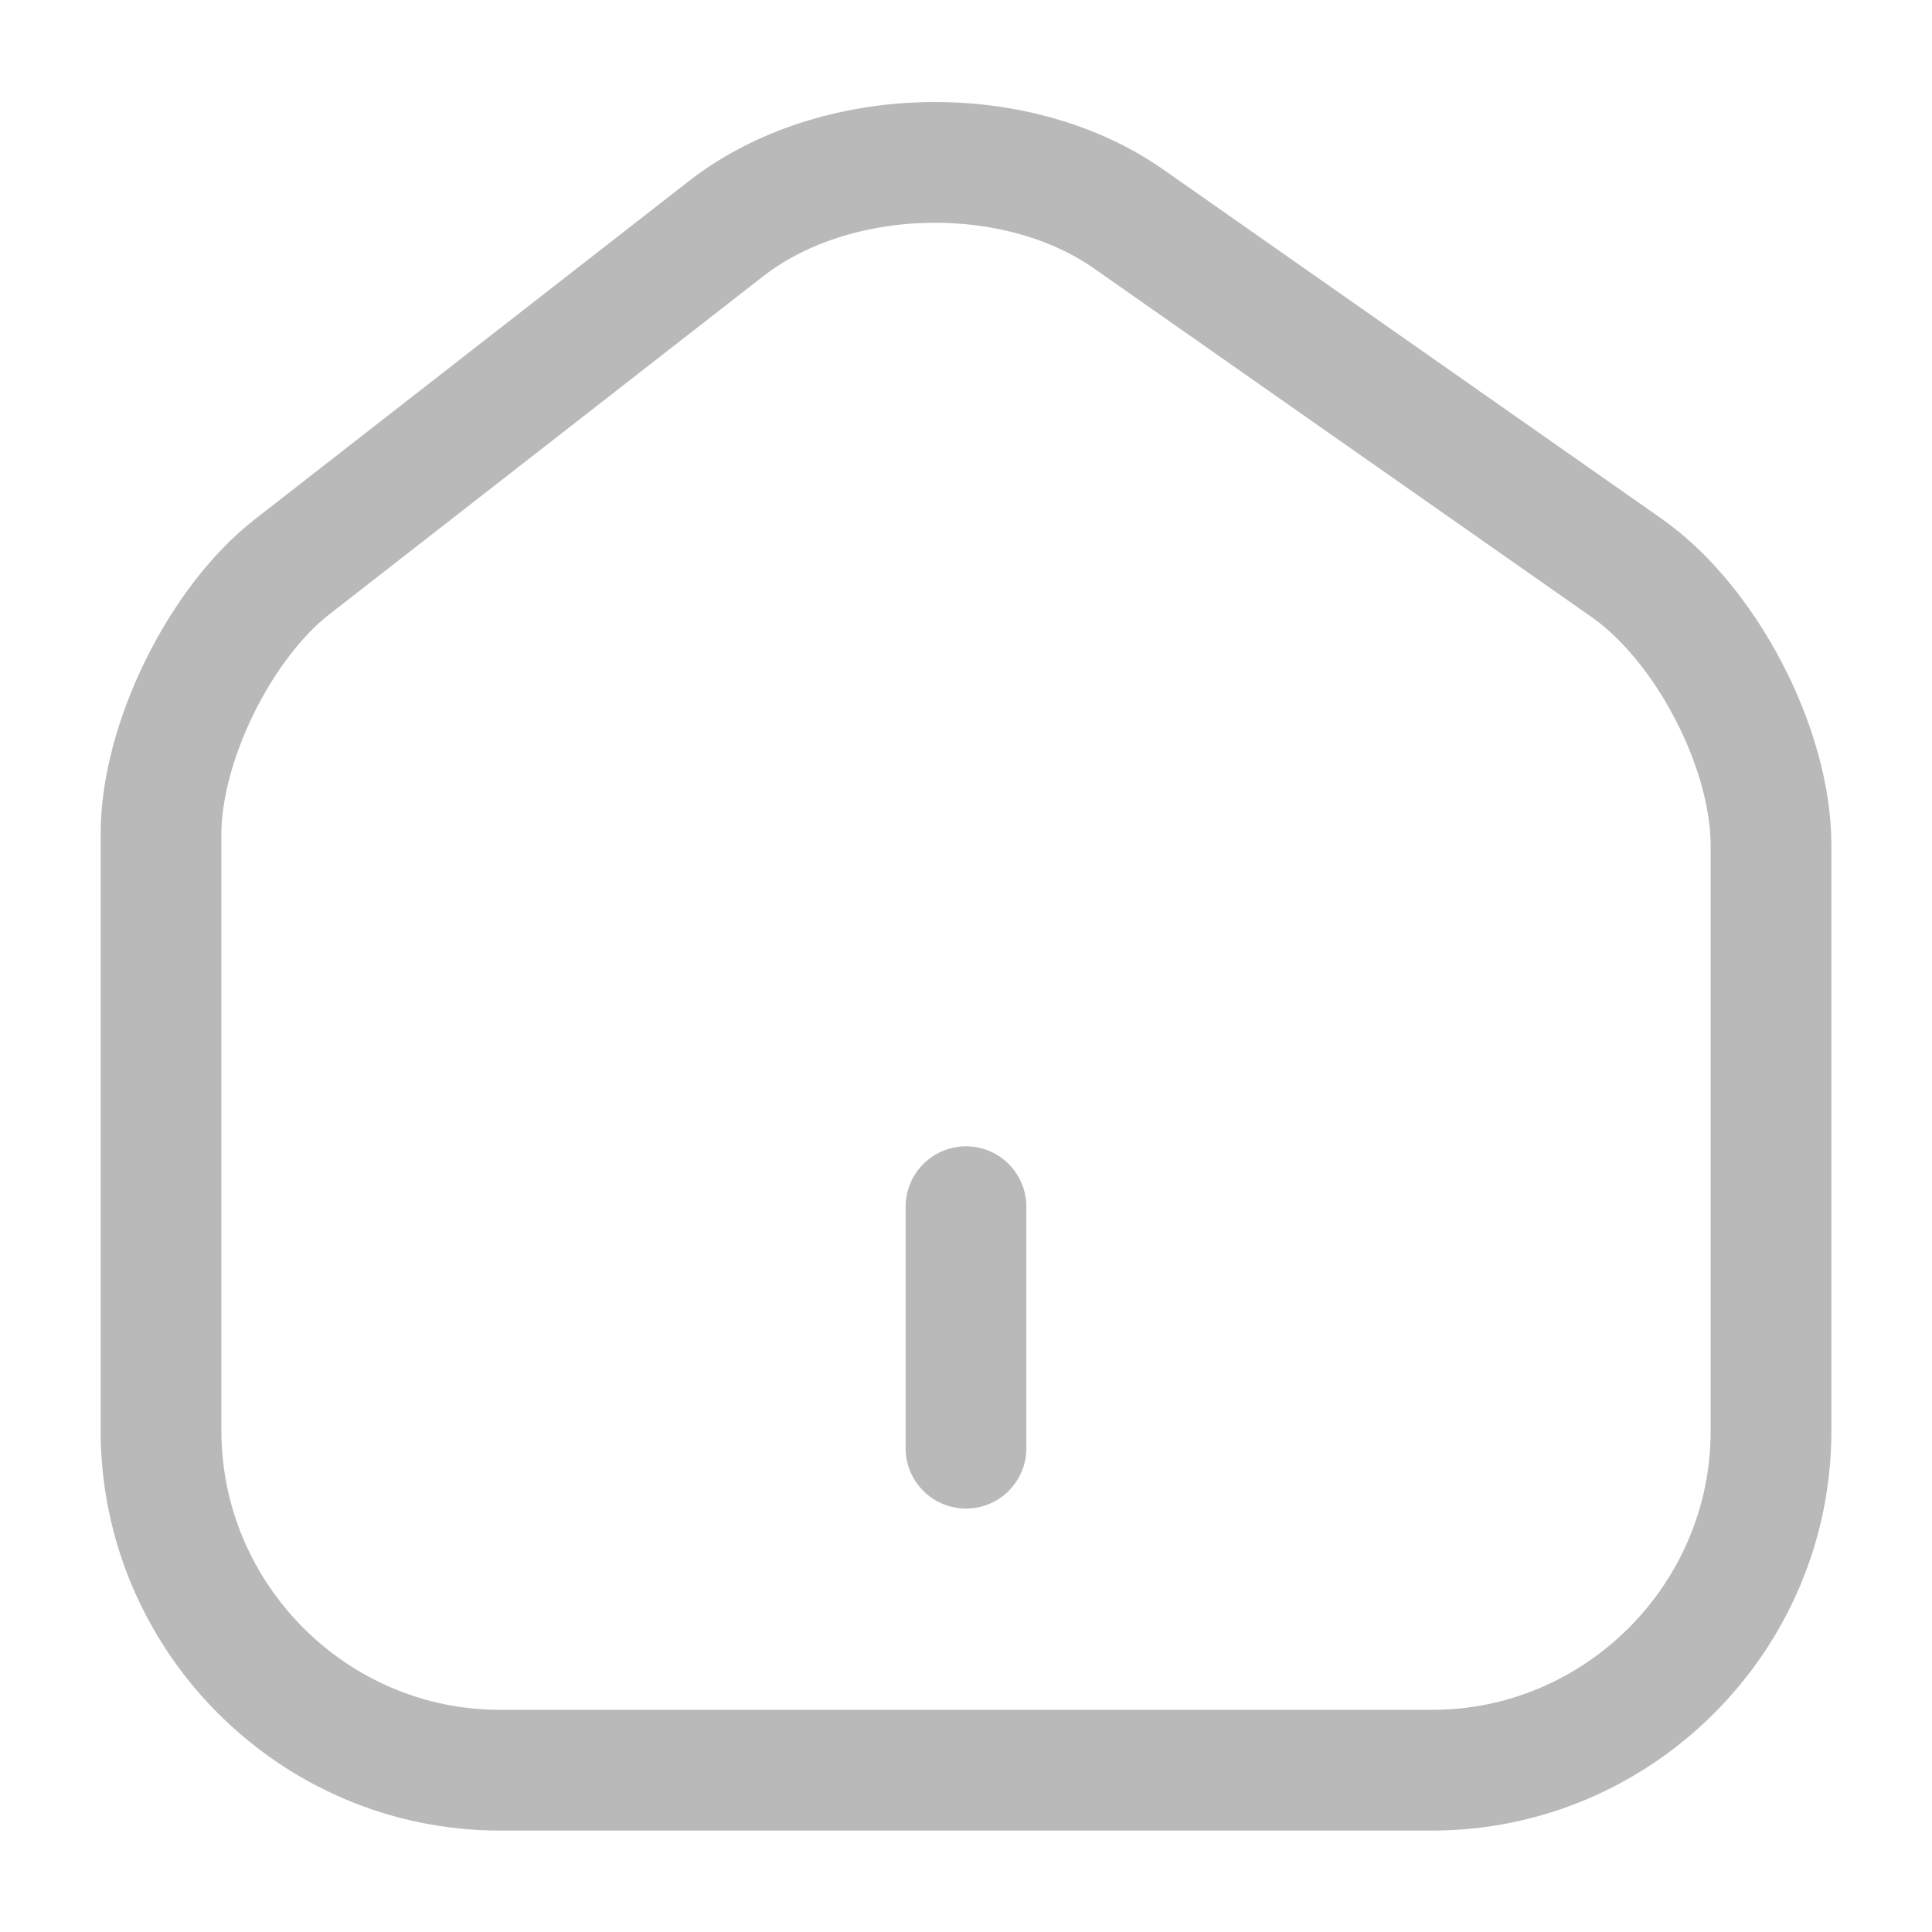
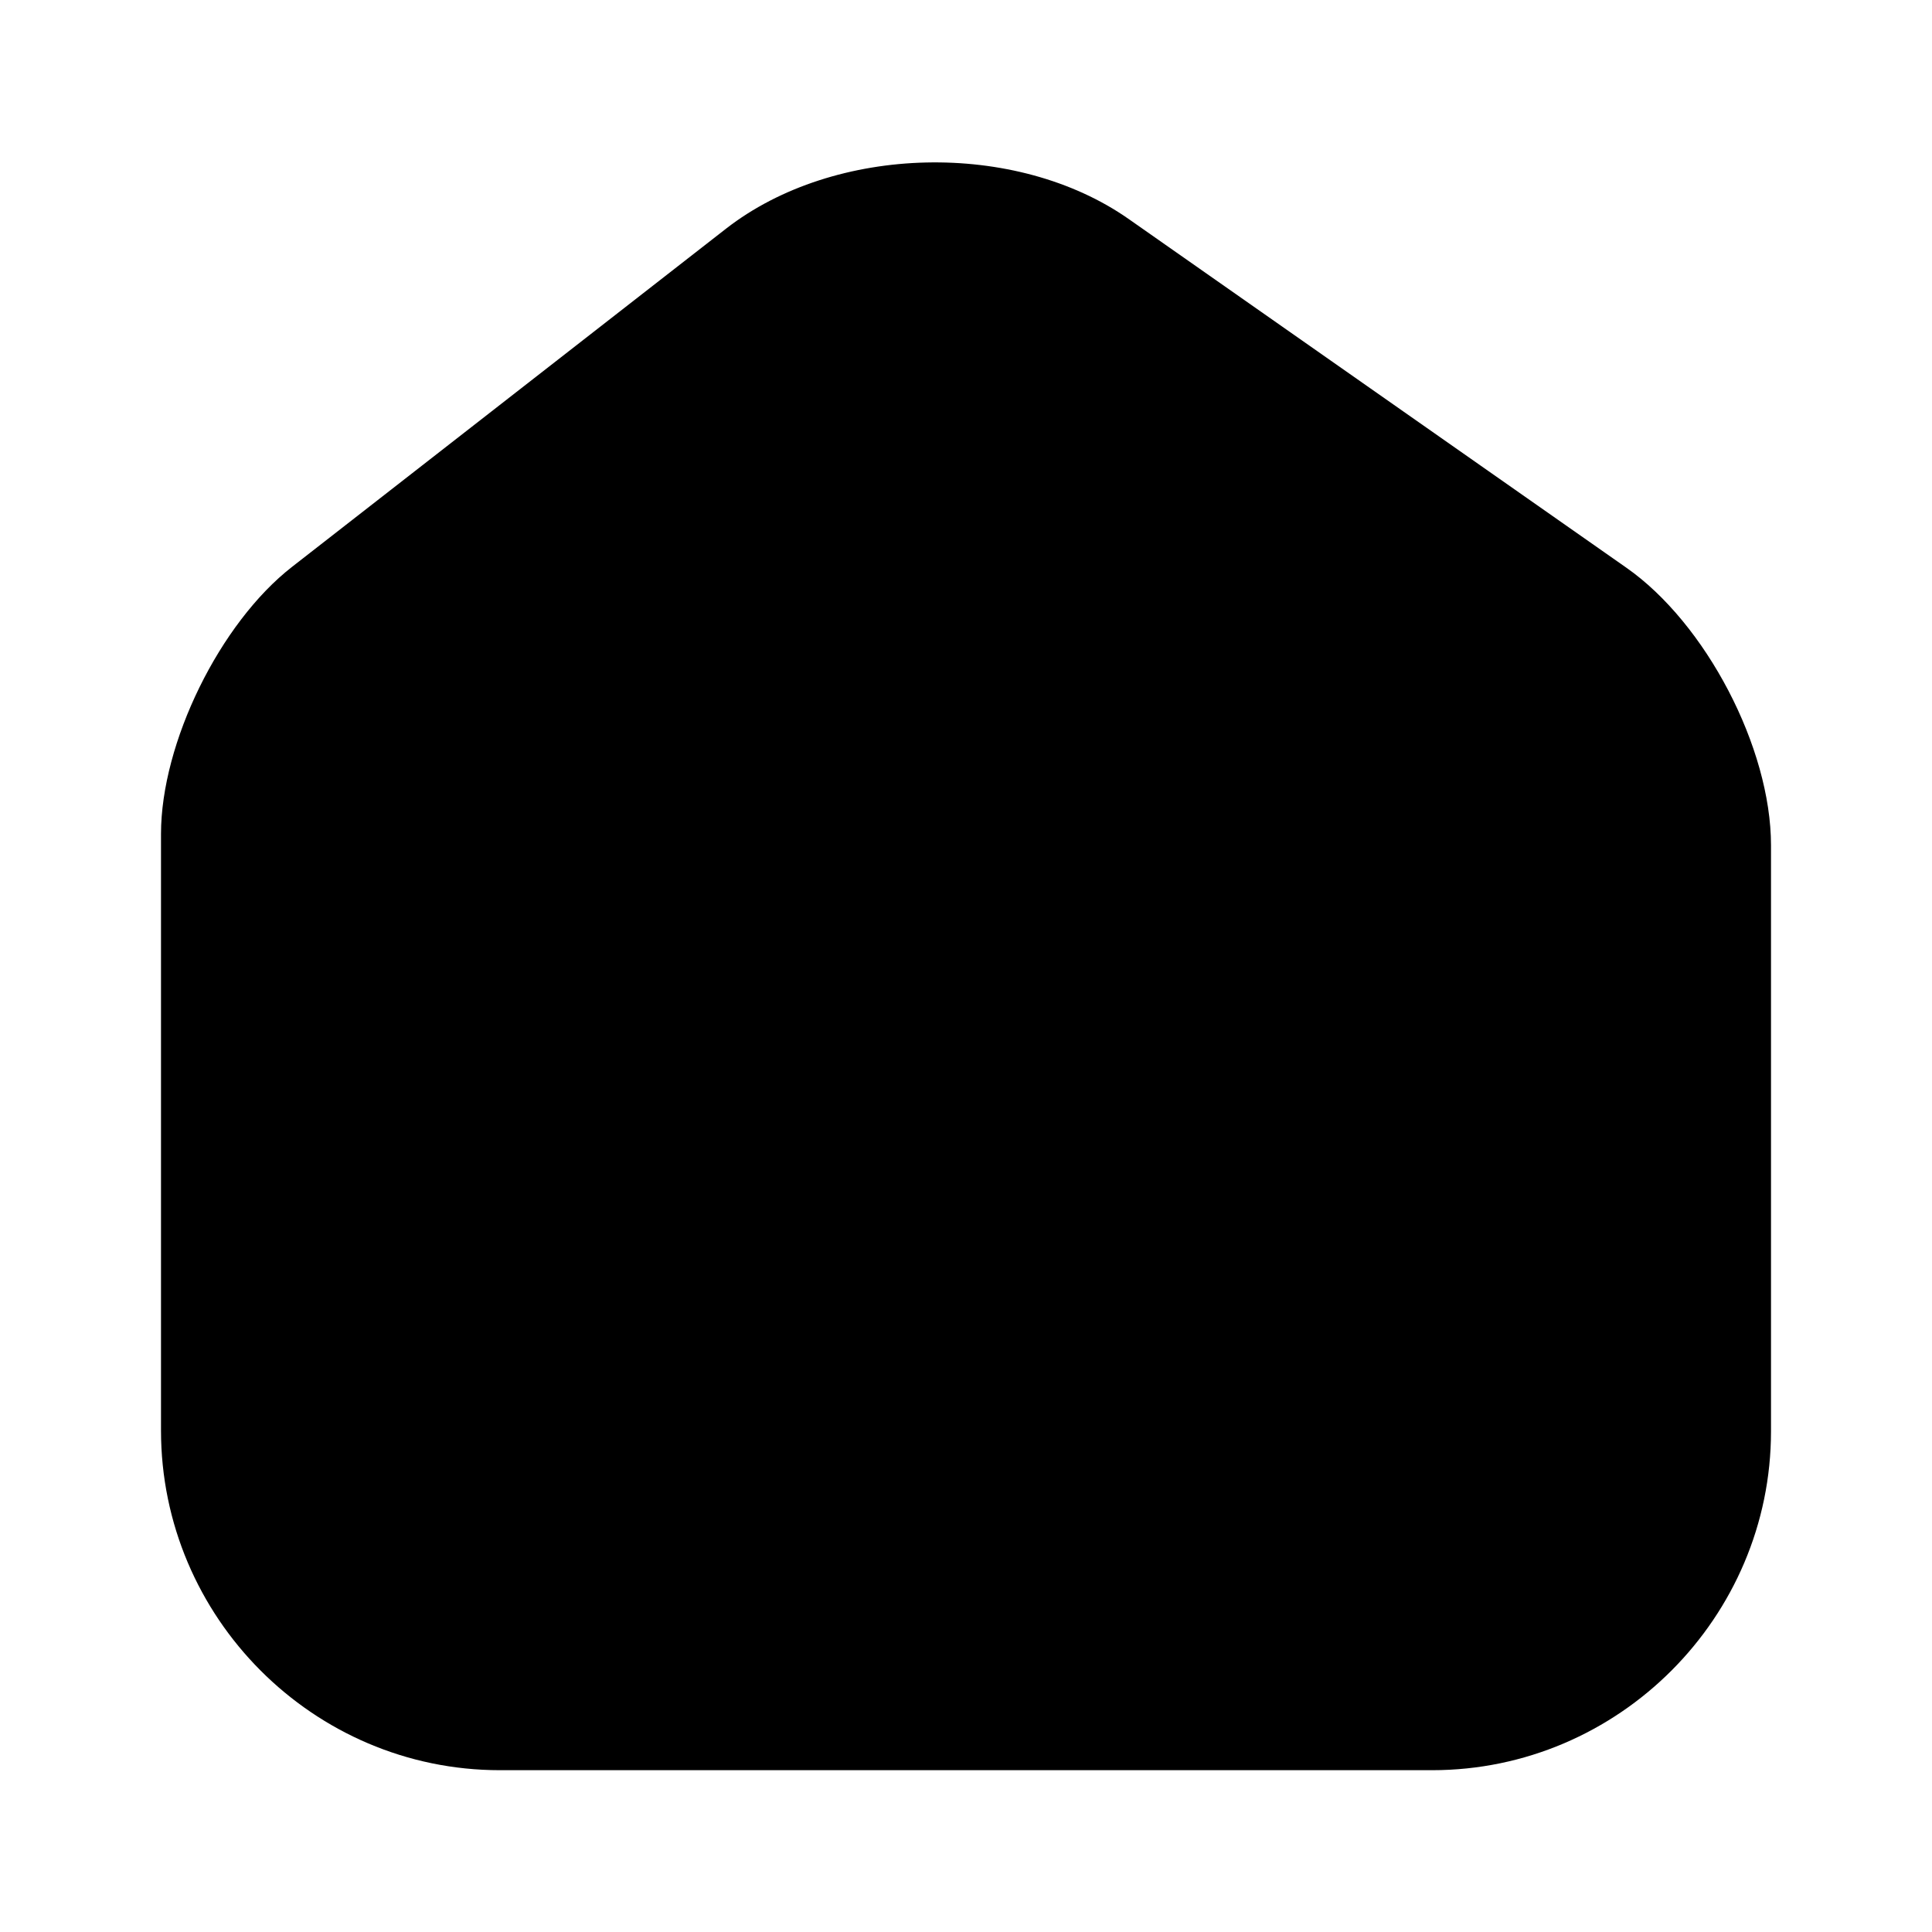
- <svg xmlns="http://www.w3.org/2000/svg" width="24" height="24" viewBox="0 0 24 24" fill="none">
-   <path d="M9.02 2.84L3.63 7.04C2.73 7.74 2 9.23 2 10.36V17.77C2 20.09 3.89 21.99 6.21 21.99H17.79C20.11 21.99 22 20.09 22 17.78V10.5C22 9.29 21.19 7.74 20.2 7.05L14.02 2.72C12.62 1.74 10.37 1.79 9.02 2.84Z" stroke="#B9B9B9" stroke-width="1.5" stroke-linecap="round" stroke-linejoin="round" />
-   <path d="M12 17.99V14.99" stroke="#B9B9B9" stroke-width="1.5" stroke-linecap="round" stroke-linejoin="round" />
+ <svg xmlns="http://www.w3.org/2000/svg" width="24" height="24" viewBox="0 0 24 24" fill="${isSelected ? colorToHex(active) : 'none'}">
+   <path d="M9.02 2.84L3.63 7.04C2.73 7.74 2 9.23 2 10.36V17.77C2 20.09 3.89 21.99 6.21 21.99H17.79C20.11 21.99 22 20.09 22 17.78V10.5C22 9.29 21.19 7.74 20.2 7.05L14.02 2.72C12.62 1.74 10.37 1.79 9.02 2.84Z" stroke="${isSelected ? colorToHex(active) : colorToHex(inactive)}" stroke-width="1.5" stroke-linecap="round" stroke-linejoin="round" />
+   <path d="M12 17.99V14.99" stroke="${isSelected ? 'white' : colorToHex(inactive)}" stroke-width="1.5" stroke-linecap="round" stroke-linejoin="round" />
</svg>
